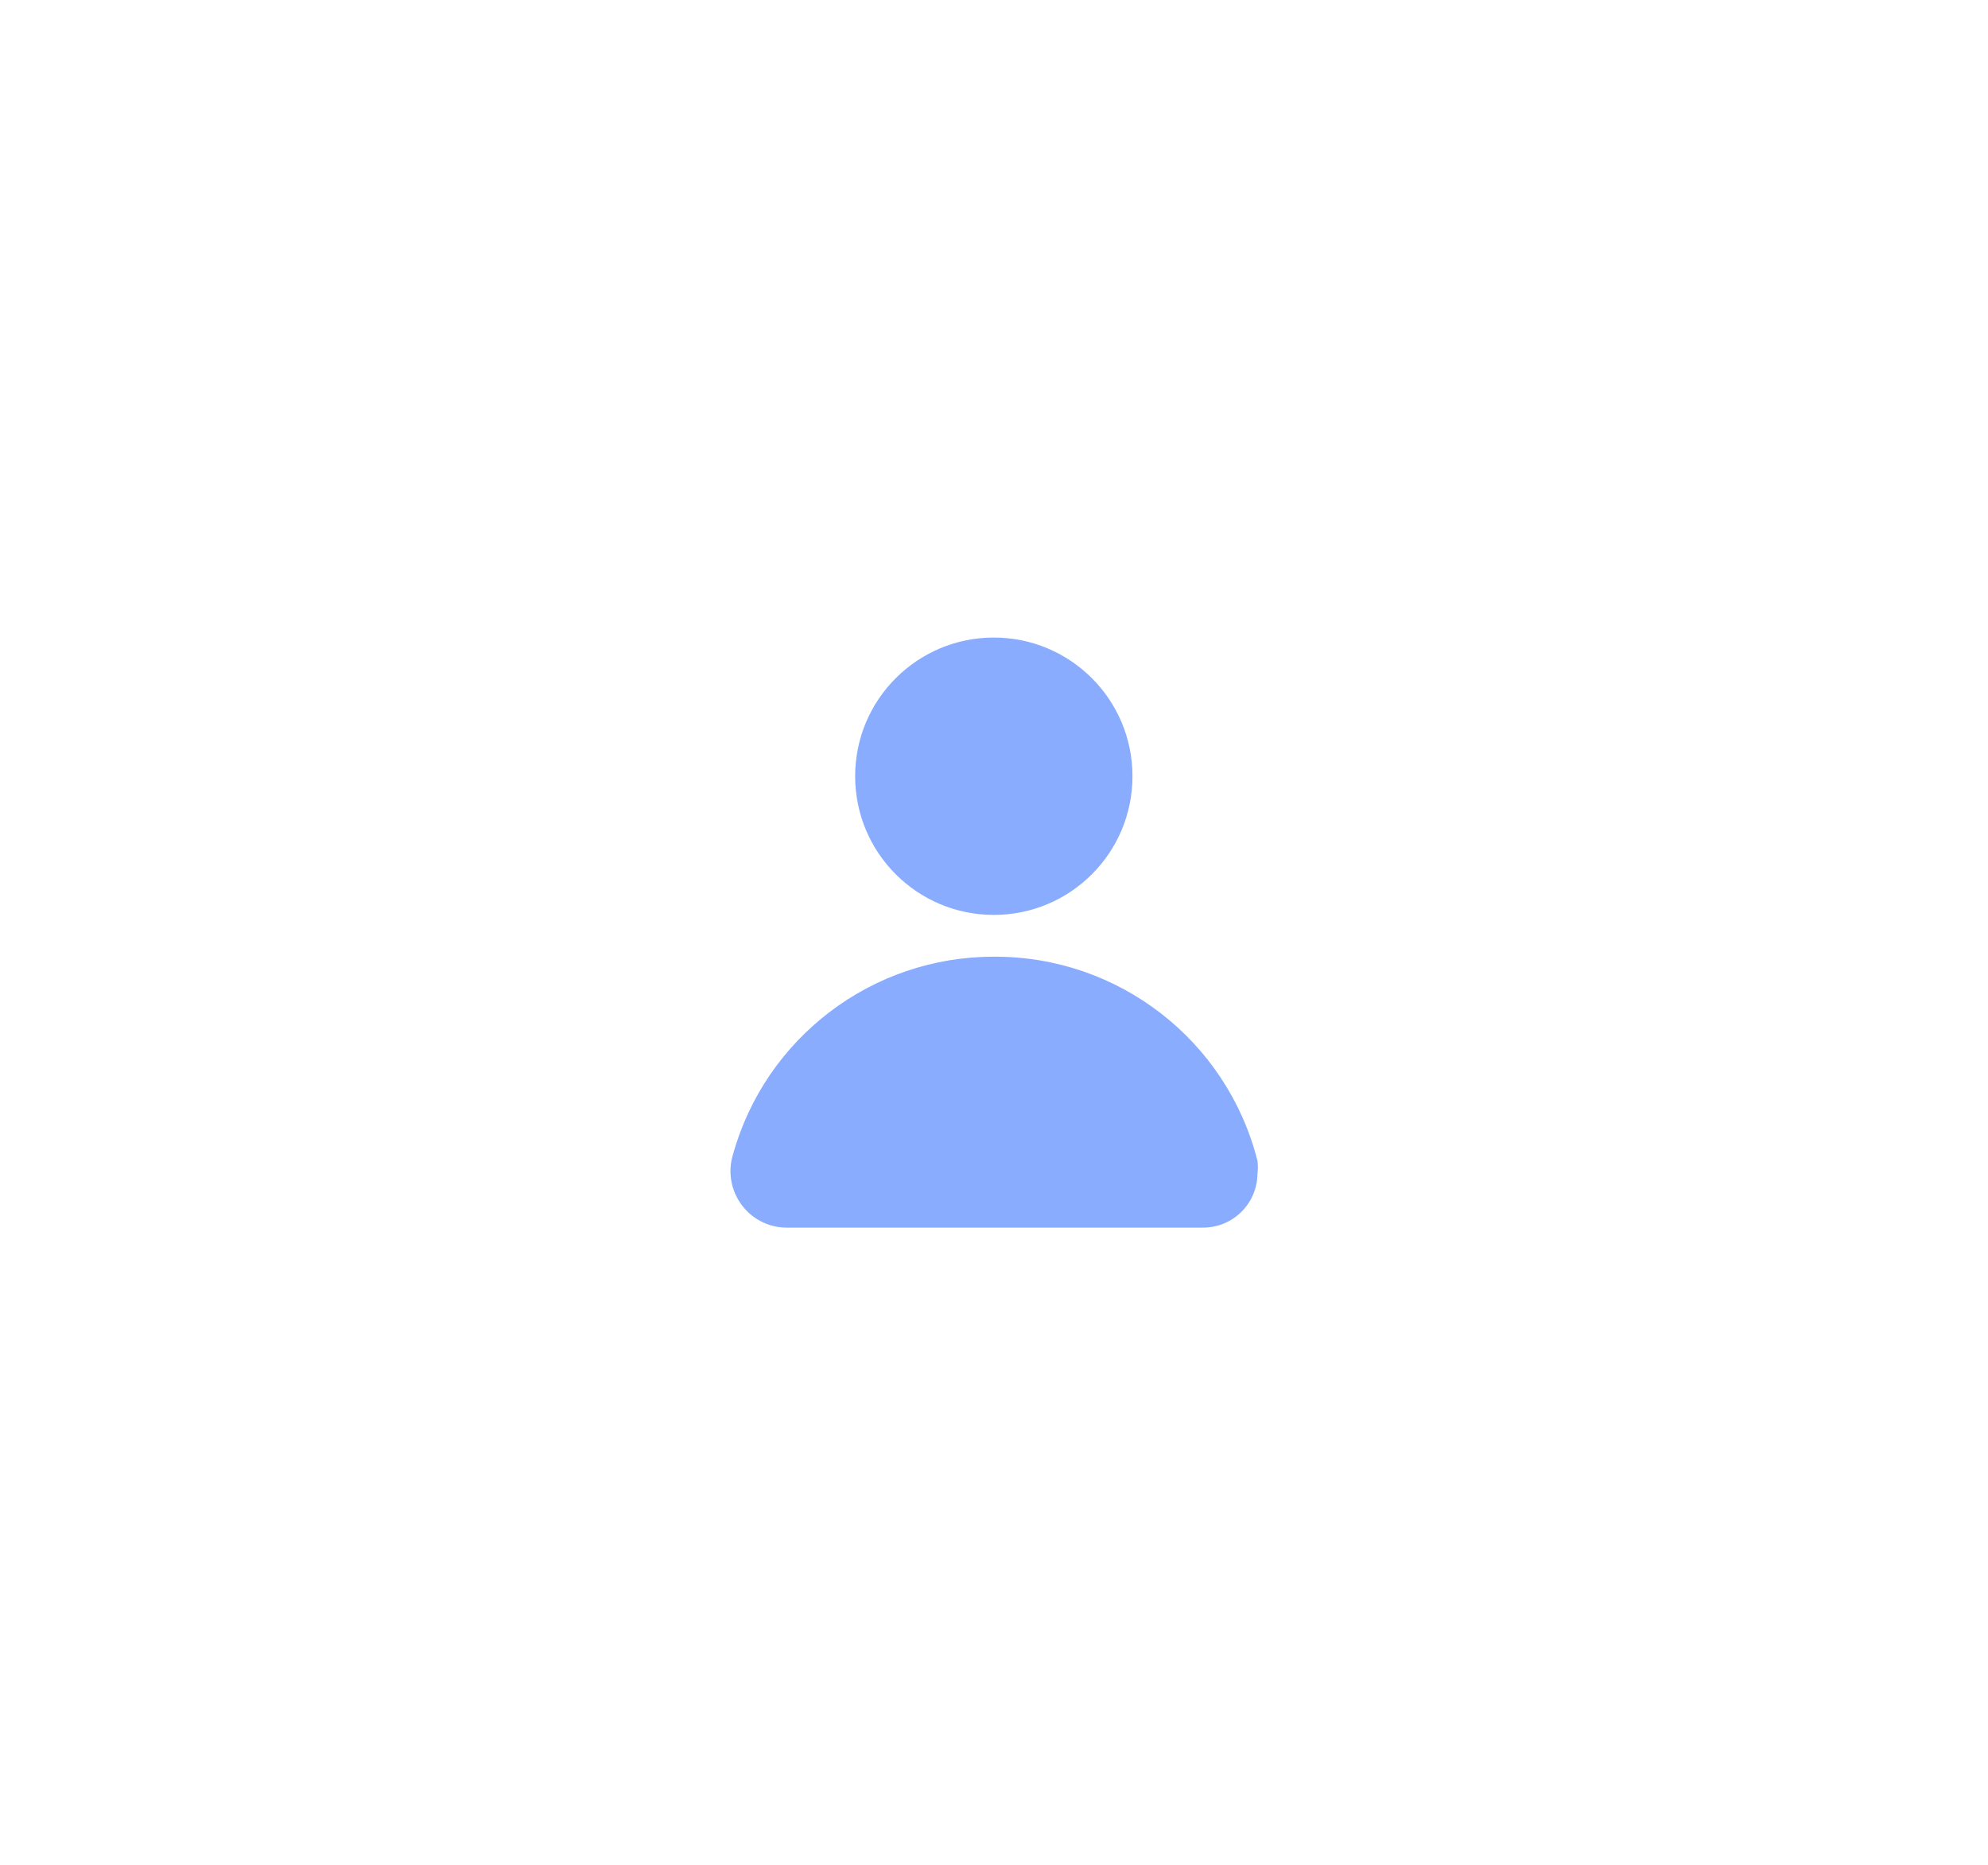
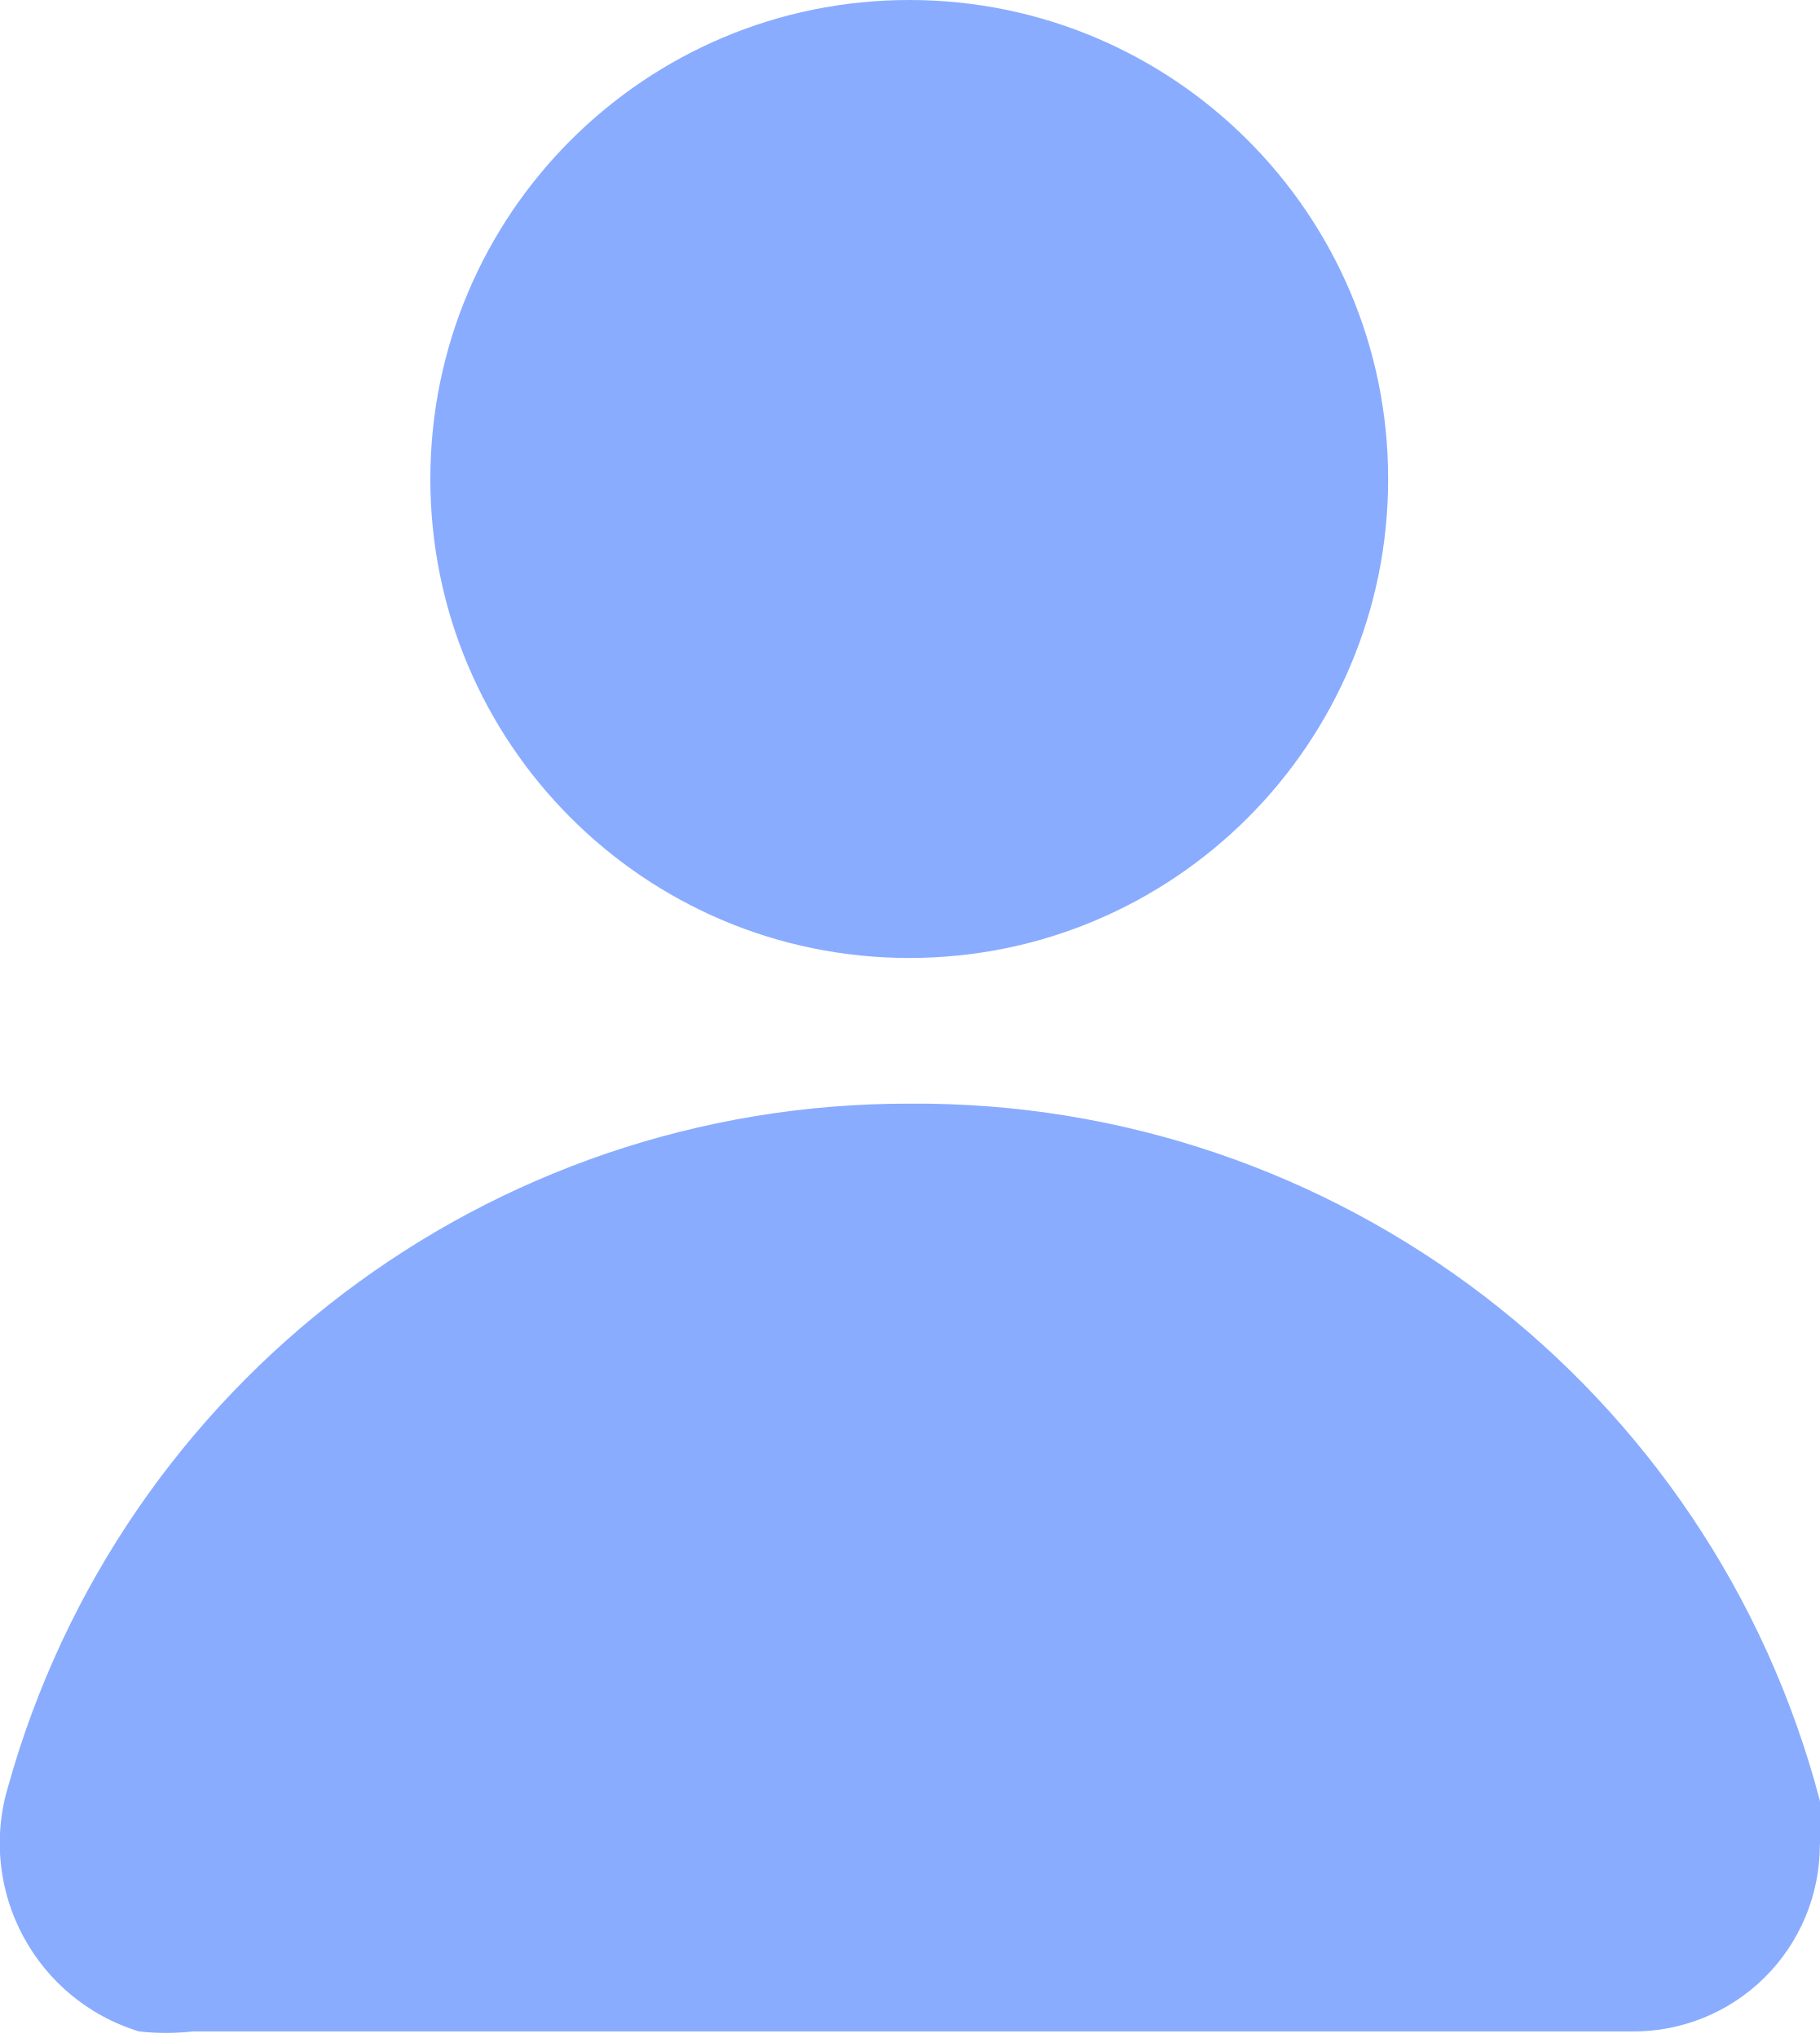
- <svg xmlns="http://www.w3.org/2000/svg" id="레이어_1" data-name="레이어 1" viewBox="0 0 52.33 49.08">
+ <svg xmlns="http://www.w3.org/2000/svg" id="레이어_1" data-name="레이어 1" viewBox="0 0 13.87 15.53">
  <defs>
    <style>.cls-1{fill:#89acff;}</style>
  </defs>
  <g id="그룹_80" data-name="그룹 80">
-     <circle id="타원_24-2" data-name="타원 24-2" class="cls-1" cx="26.16" cy="20.43" r="3.65" />
+     <circle id="타원_24-2" data-name="타원 24-2" class="cls-1" cx="6.93" cy="3.65" r="3.65" />
    <g id="그룹_74-2" data-name="그룹 74-2">
-       <path id="패스_29-2" data-name="패스 29-2" class="cls-1" d="M26.16,25.18a7.12,7.12,0,0,0-6.87,5.22,1.49,1.49,0,0,0,1,1.85,1.4,1.4,0,0,0,.41.06H31.66a1.43,1.43,0,0,0,1.44-1.42,1.27,1.27,0,0,0,0-.34A7.12,7.12,0,0,0,26.16,25.18Z" />
+       <path id="패스_29-2" data-name="패스 29-2" class="cls-1" d="M6.93,8.41A7.12,7.12,0,0,0,.06,13.62a1.5,1.5,0,0,0,1,1.86,1.84,1.84,0,0,0,.41,0H12.43a1.42,1.42,0,0,0,1.44-1.42,1.32,1.32,0,0,0,0-.34A7.12,7.12,0,0,0,6.93,8.41Z" />
    </g>
  </g>
</svg>
